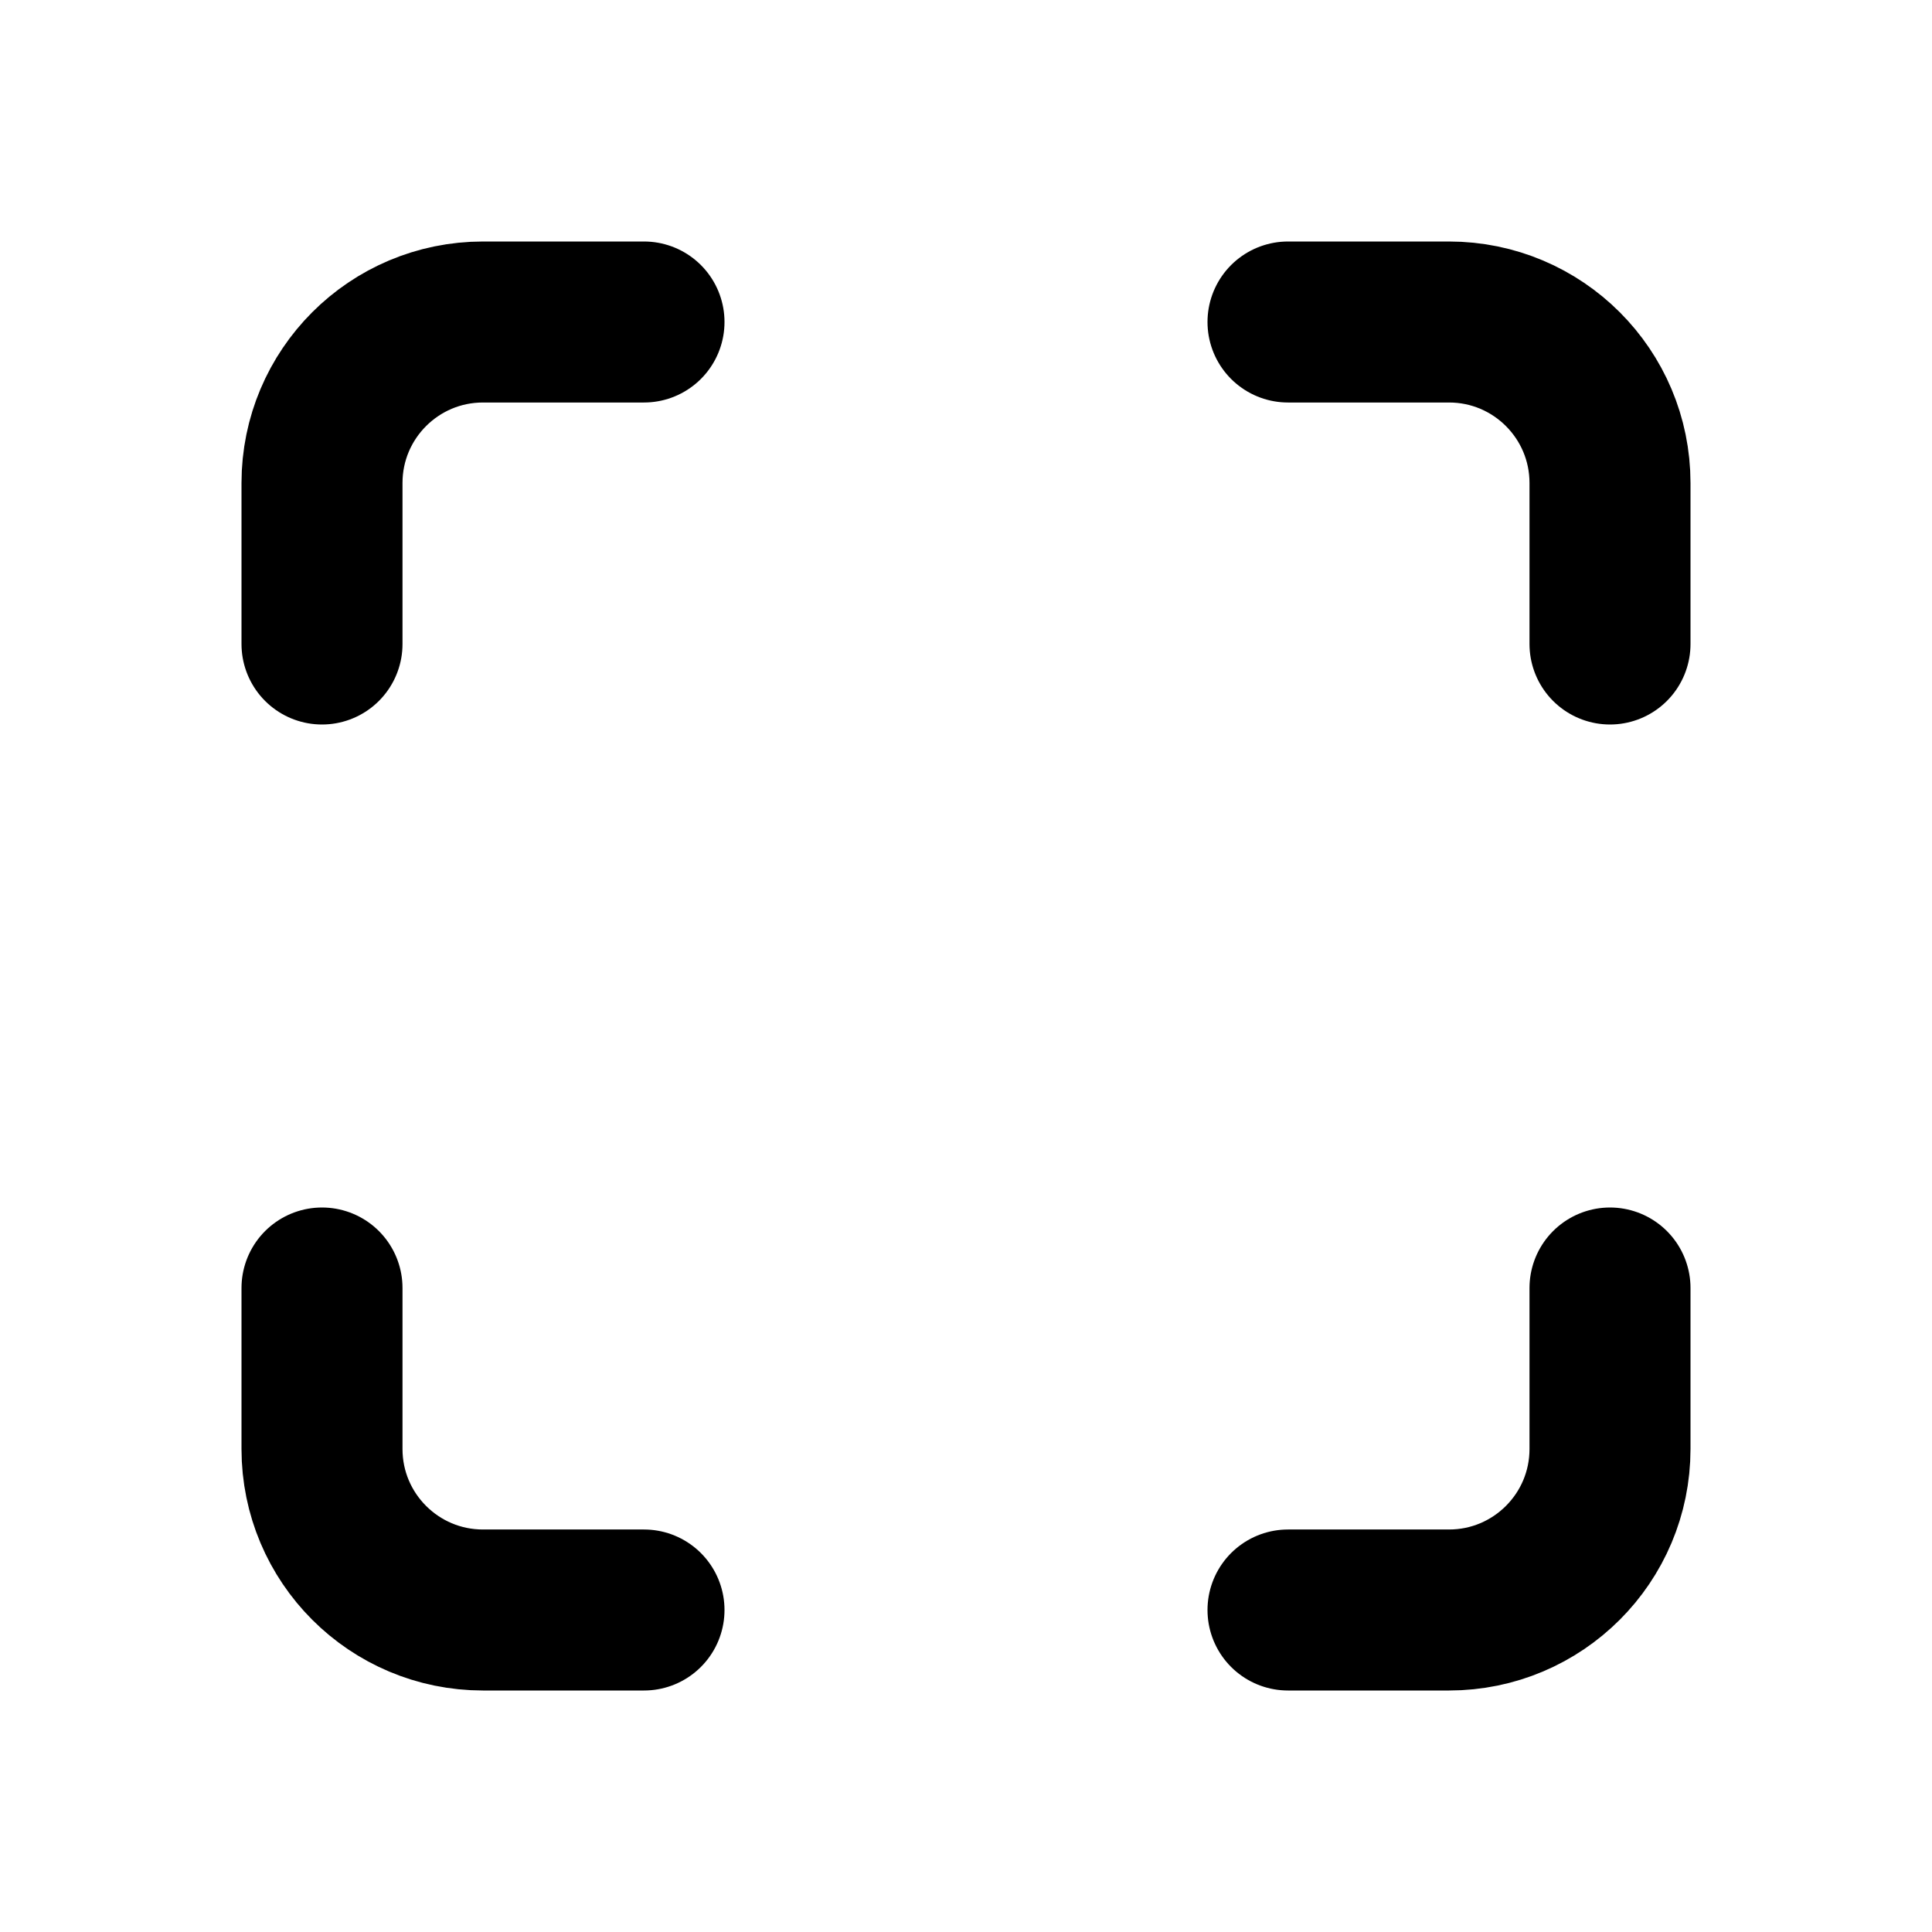
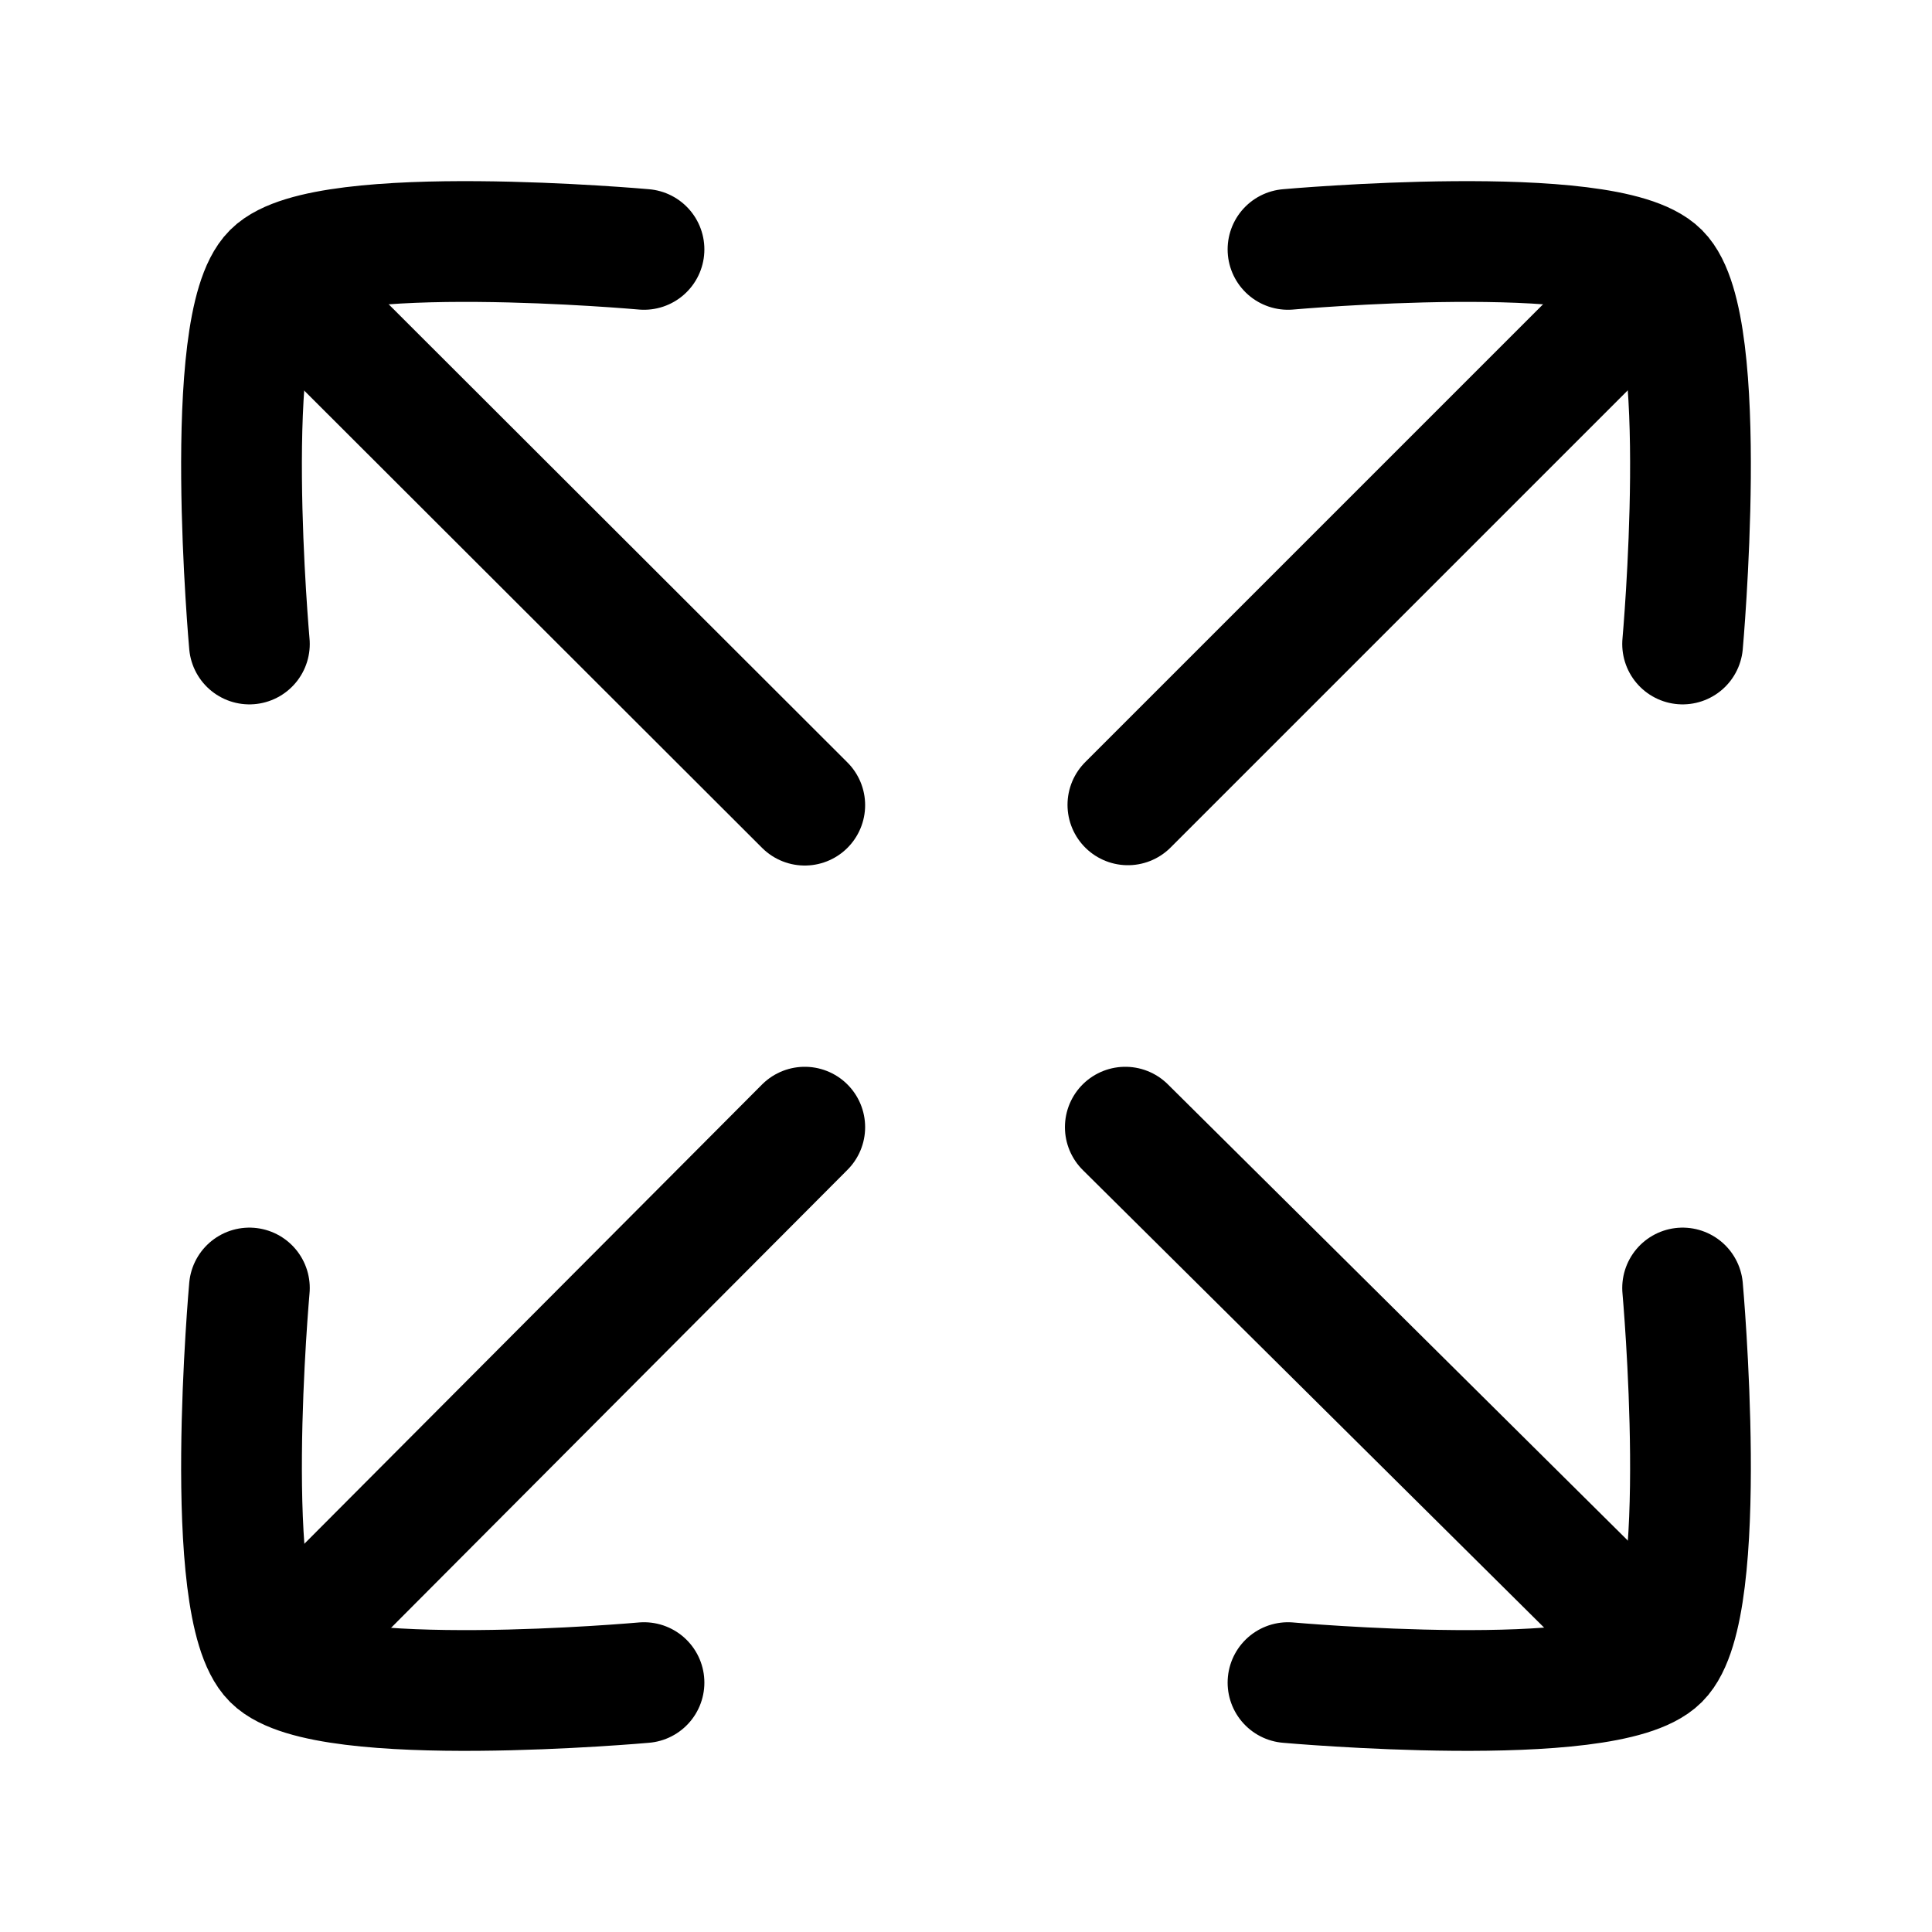
- <svg xmlns="http://www.w3.org/2000/svg" width="24" height="24" viewBox="0 0 24 24" fill="none" stroke="currentColor" stroke-width="2" stroke-linecap="round" stroke-linejoin="round" class="icon icon-tabler icons-tabler-outline icon-tabler-maximize">
-   <path stroke="none" d="M0 0h24v24H0z" fill="none" />
-   <path d="M4 8v-2a2 2 0 0 1 2 -2h2" />
-   <path d="M4 16v2a2 2 0 0 0 2 2h2" />
-   <path d="M16 4h2a2 2 0 0 1 2 2v2" />
-   <path d="M16 20h2a2 2 0 0 0 2 -2v-2" />
+ <svg xmlns="http://www.w3.org/2000/svg" viewBox="0 0 24 24" width="24" height="24" fill="none" stroke="currentColor" stroke-width="1.5" stroke-linecap="round" stroke-linejoin="round">
+   <path d="M8 3.098C8 3.098 4.034 2.742 3.388 3.388C2.742 4.034 3.098 8 3.098 8" />
+   <path d="M8 20.902C8 20.902 4.034 21.258 3.388 20.612C2.742 19.966 3.098 16 3.098 16" />
+   <path d="M16 3.098C16 3.098 19.966 2.742 20.612 3.388C21.258 4.034 20.902 8 20.902 8" />
+   <path d="M16 20.902C16 20.902 19.966 21.258 20.612 20.612C21.258 19.966 20.902 16 20.902 16" />
+   <path d="M14.011 9.998L20.062 3.947" />
+   <path d="M9.997 14.002L3.64 20.381" />
+   <path d="M9.997 10.002L3.846 3.859" />
+   <path d="M13.979 14.002L20.528 20.498" />
</svg>
